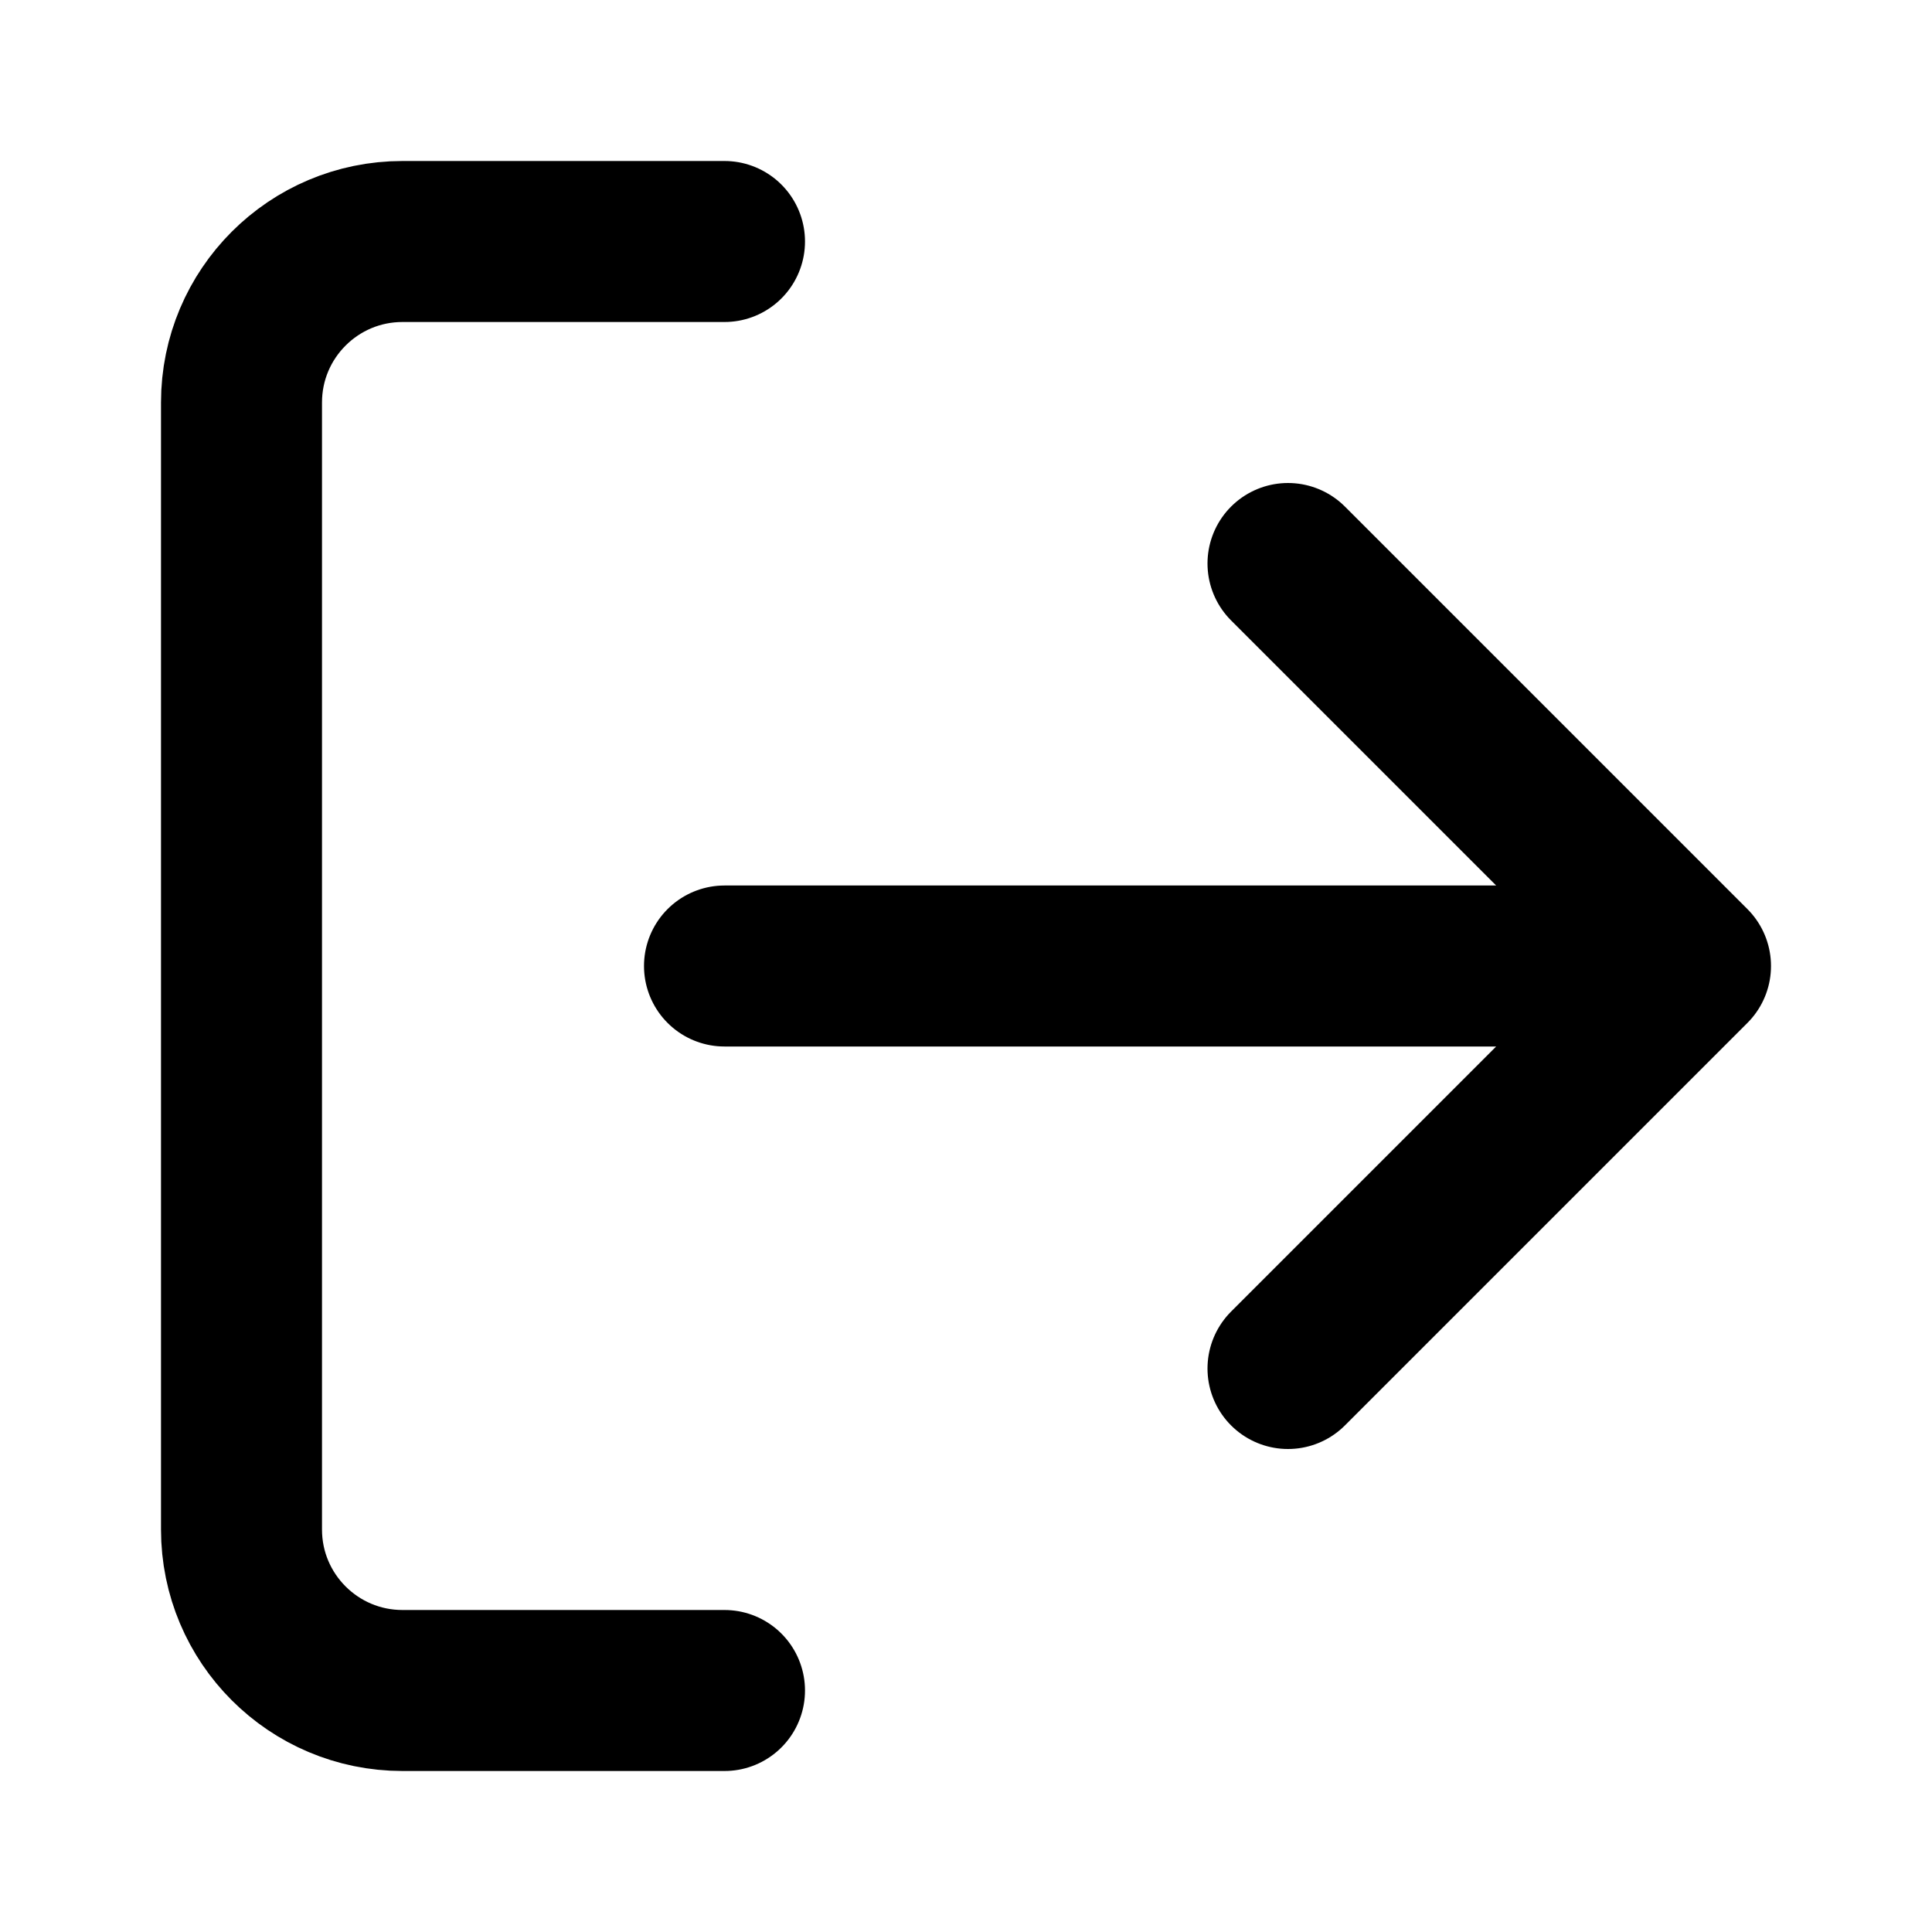
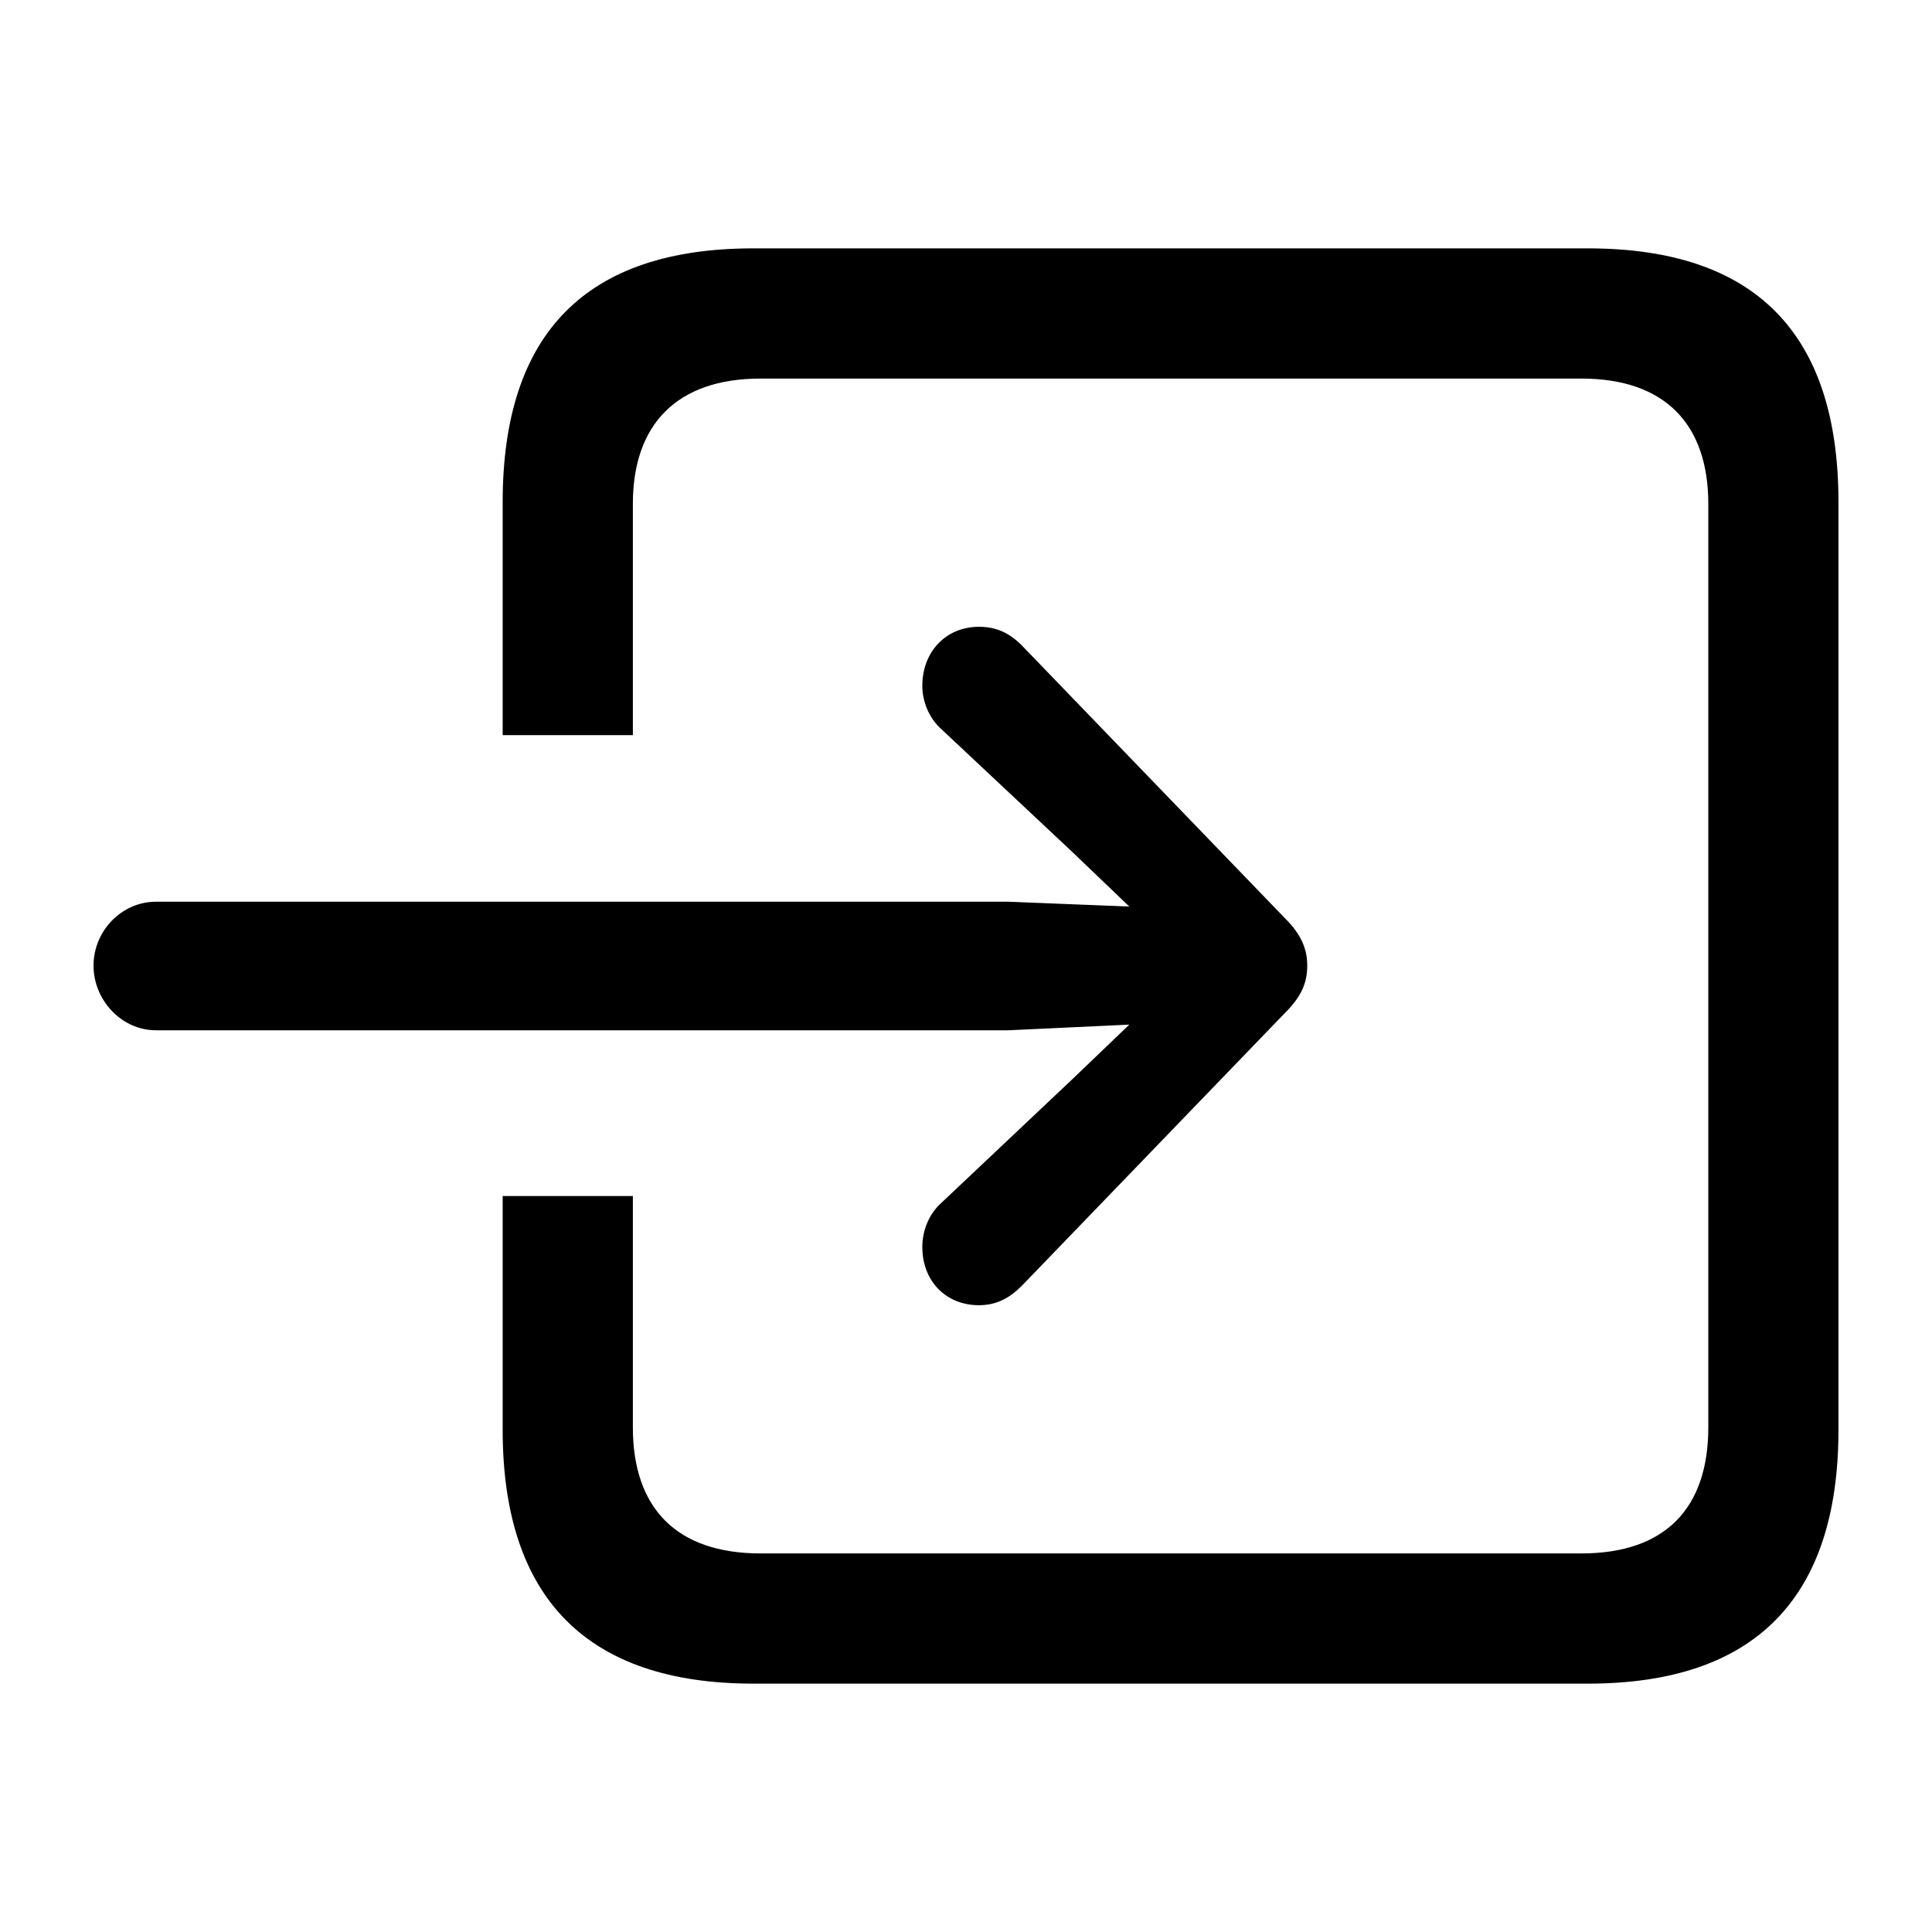
- <svg xmlns="http://www.w3.org/2000/svg" width="24" height="24" viewBox="0 0 24 24" fill="none" stroke="currentColor" stroke-width="2" stroke-linecap="round" stroke-linejoin="round">
-   <path d="M9 21H5a2 2 0 0 1-2-2V5a2 2 0 0 1 2-2h4" />
-   <path d="m16 17 5-5-5-5M21 12H9" />
+ <svg xmlns="http://www.w3.org/2000/svg" width="56" height="56" viewBox="0 0 56 56">
+   <path d="M35.891,20.988 C35.891,21.48 35.727,21.879 35.258,22.348 L27.617,30.27 C27.266,30.621 26.891,30.832 26.375,30.832 C25.414,30.832 24.734,30.129 24.734,29.145 C24.734,28.676 24.922,28.184 25.297,27.855 L29.07,24.293 L30.734,22.699 L27.242,22.863 L2.516,22.863 C1.531,22.863 0.711,21.996 0.711,20.988 C0.711,19.98 1.531,19.137 2.516,19.137 L27.242,19.137 L30.734,19.277 L29.07,17.684 L25.297,14.145 C24.922,13.816 24.734,13.324 24.734,12.879 C24.734,11.895 25.414,11.168 26.375,11.168 C26.891,11.168 27.266,11.355 27.617,11.707 L35.258,19.629 C35.727,20.098 35.891,20.52 35.891,20.988 Z M51.289,34.441 C51.289,39.316 48.875,41.801 44.023,41.801 L19.836,41.801 C15.008,41.801 12.57,39.316 12.57,34.441 L12.57,27.668 L16.344,27.668 L16.344,34.371 C16.344,36.715 17.609,38.027 20.047,38.027 L43.836,38.027 C46.273,38.027 47.516,36.715 47.516,34.371 L47.516,7.606 C47.516,5.309 46.273,3.973 43.836,3.973 L20.047,3.973 C17.609,3.973 16.344,5.309 16.344,7.606 L16.344,14.309 L12.57,14.309 L12.57,7.559 C12.57,2.637 15.008,0.199 19.836,0.199 L44.023,0.199 C48.852,0.199 51.289,2.637 51.289,7.559 L51.289,34.441 Z" transform="translate(2 7)" />
</svg>
